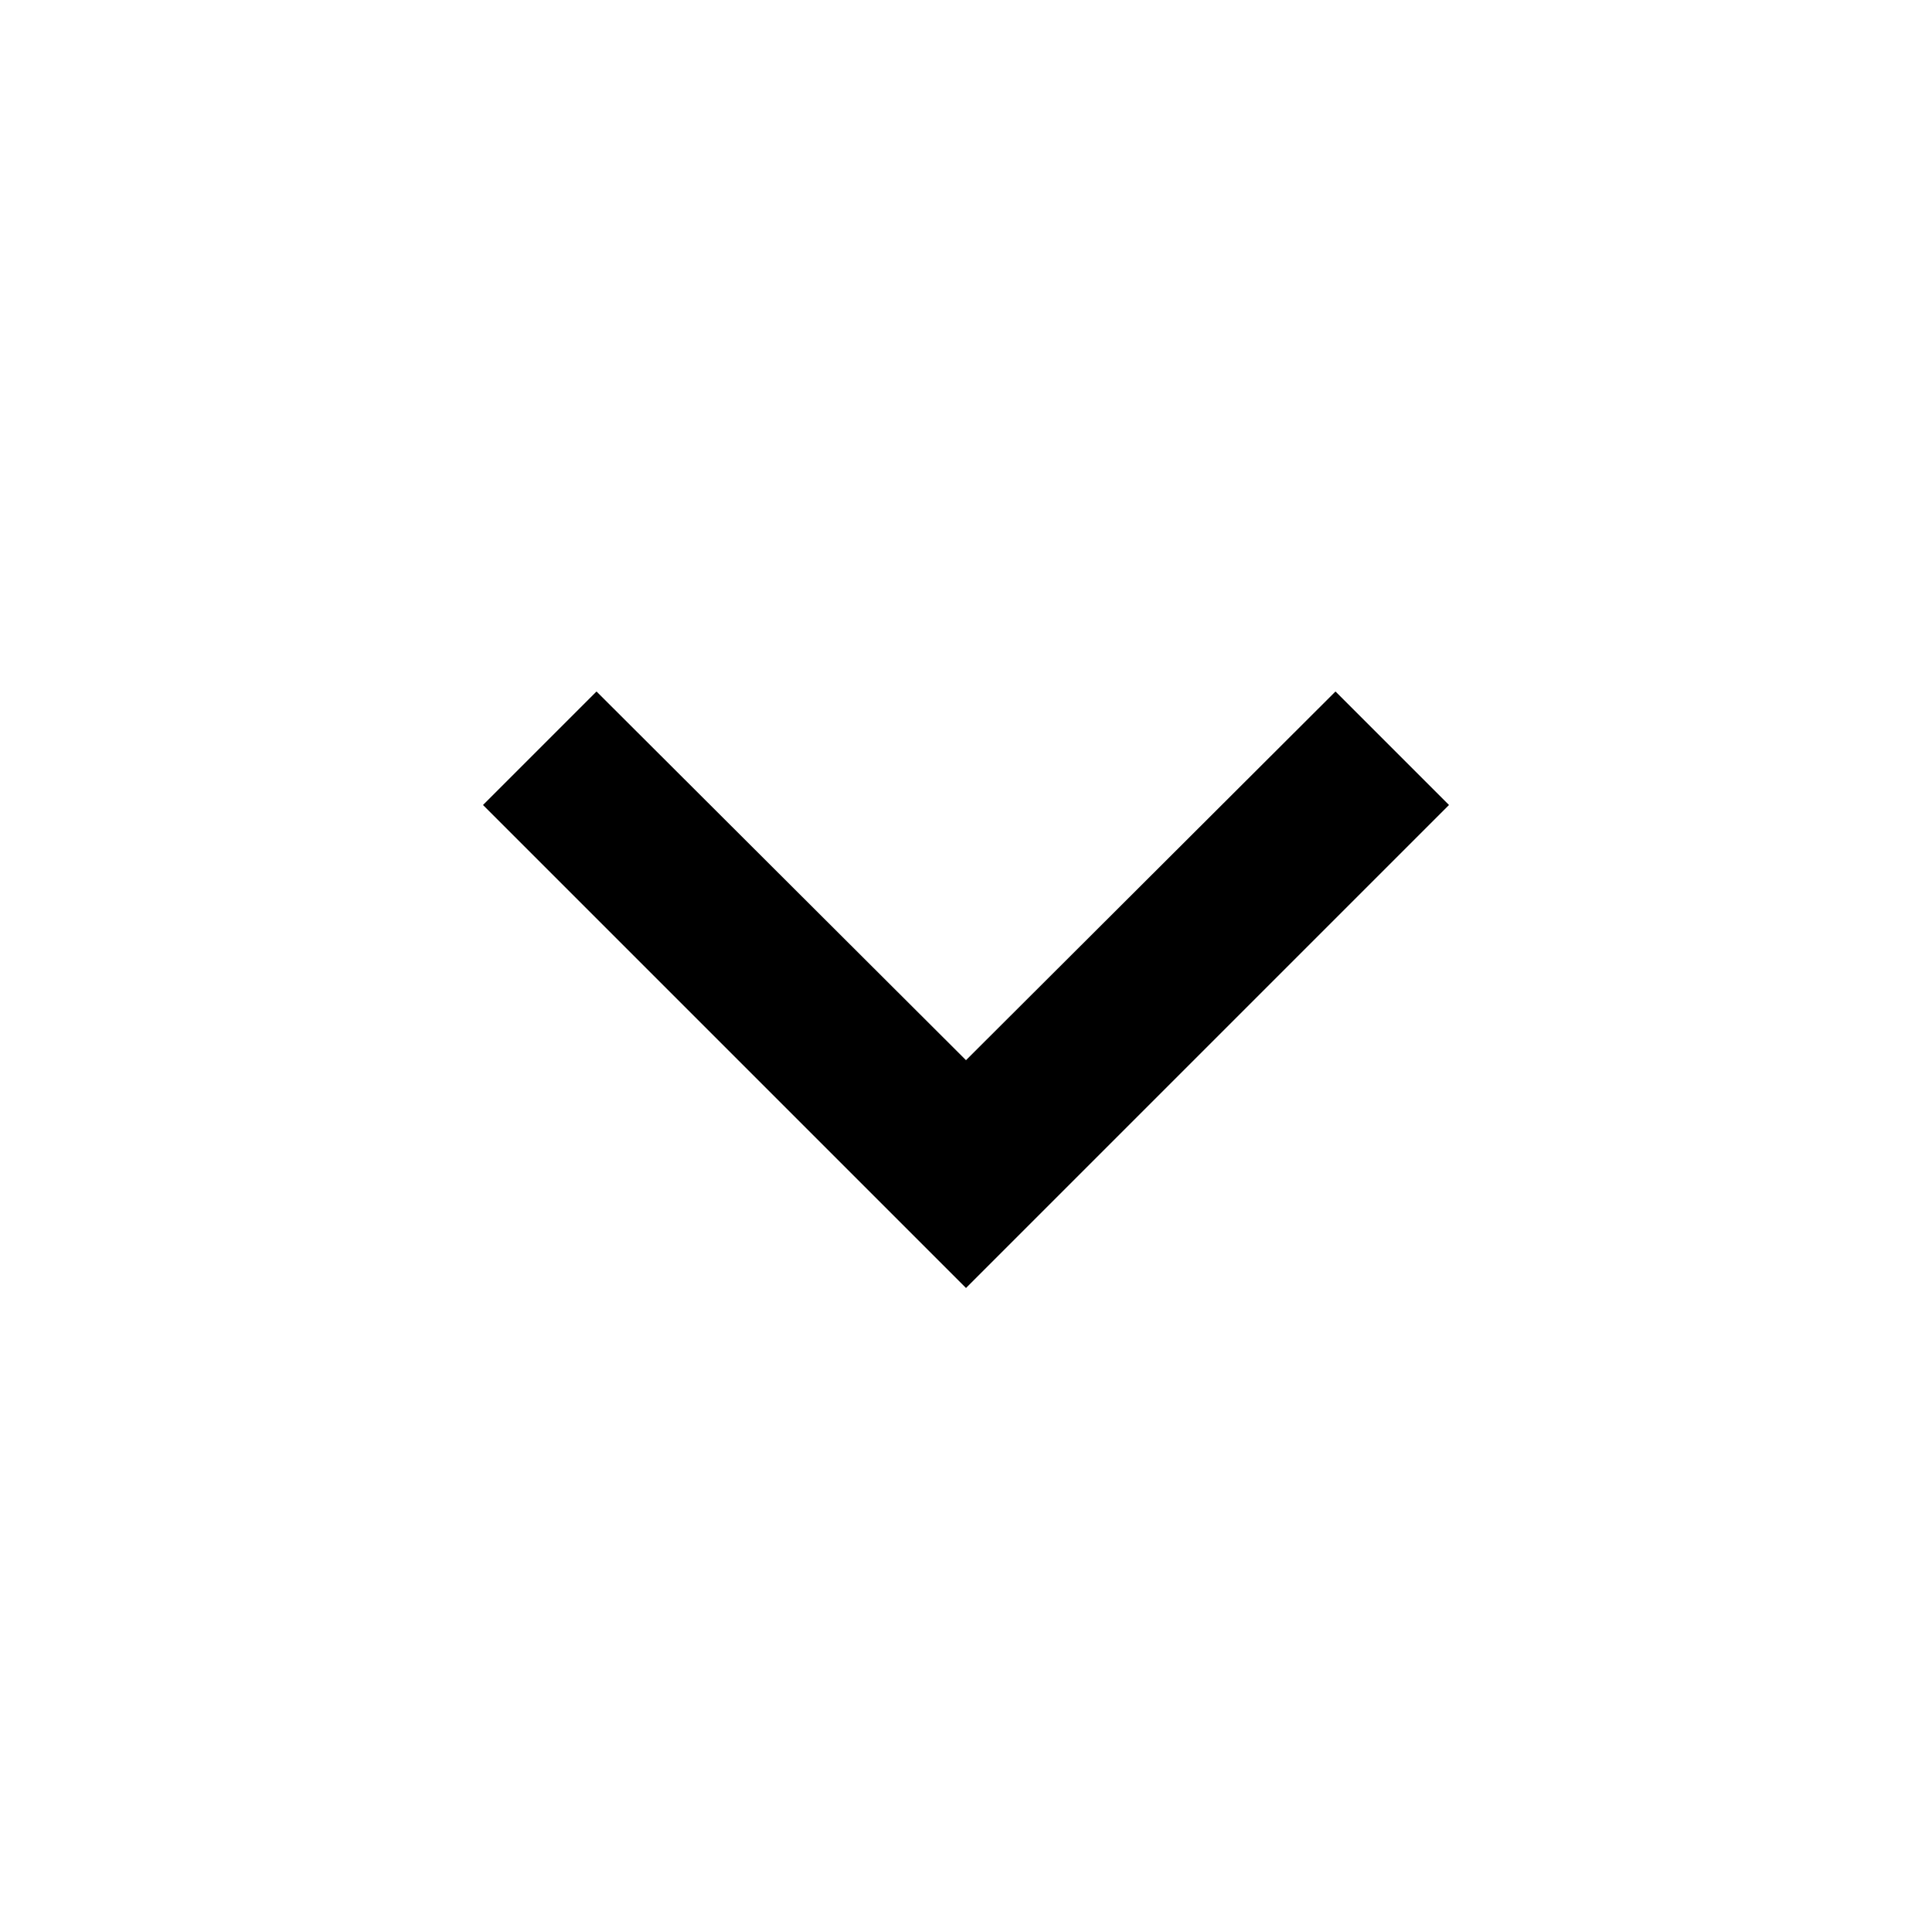
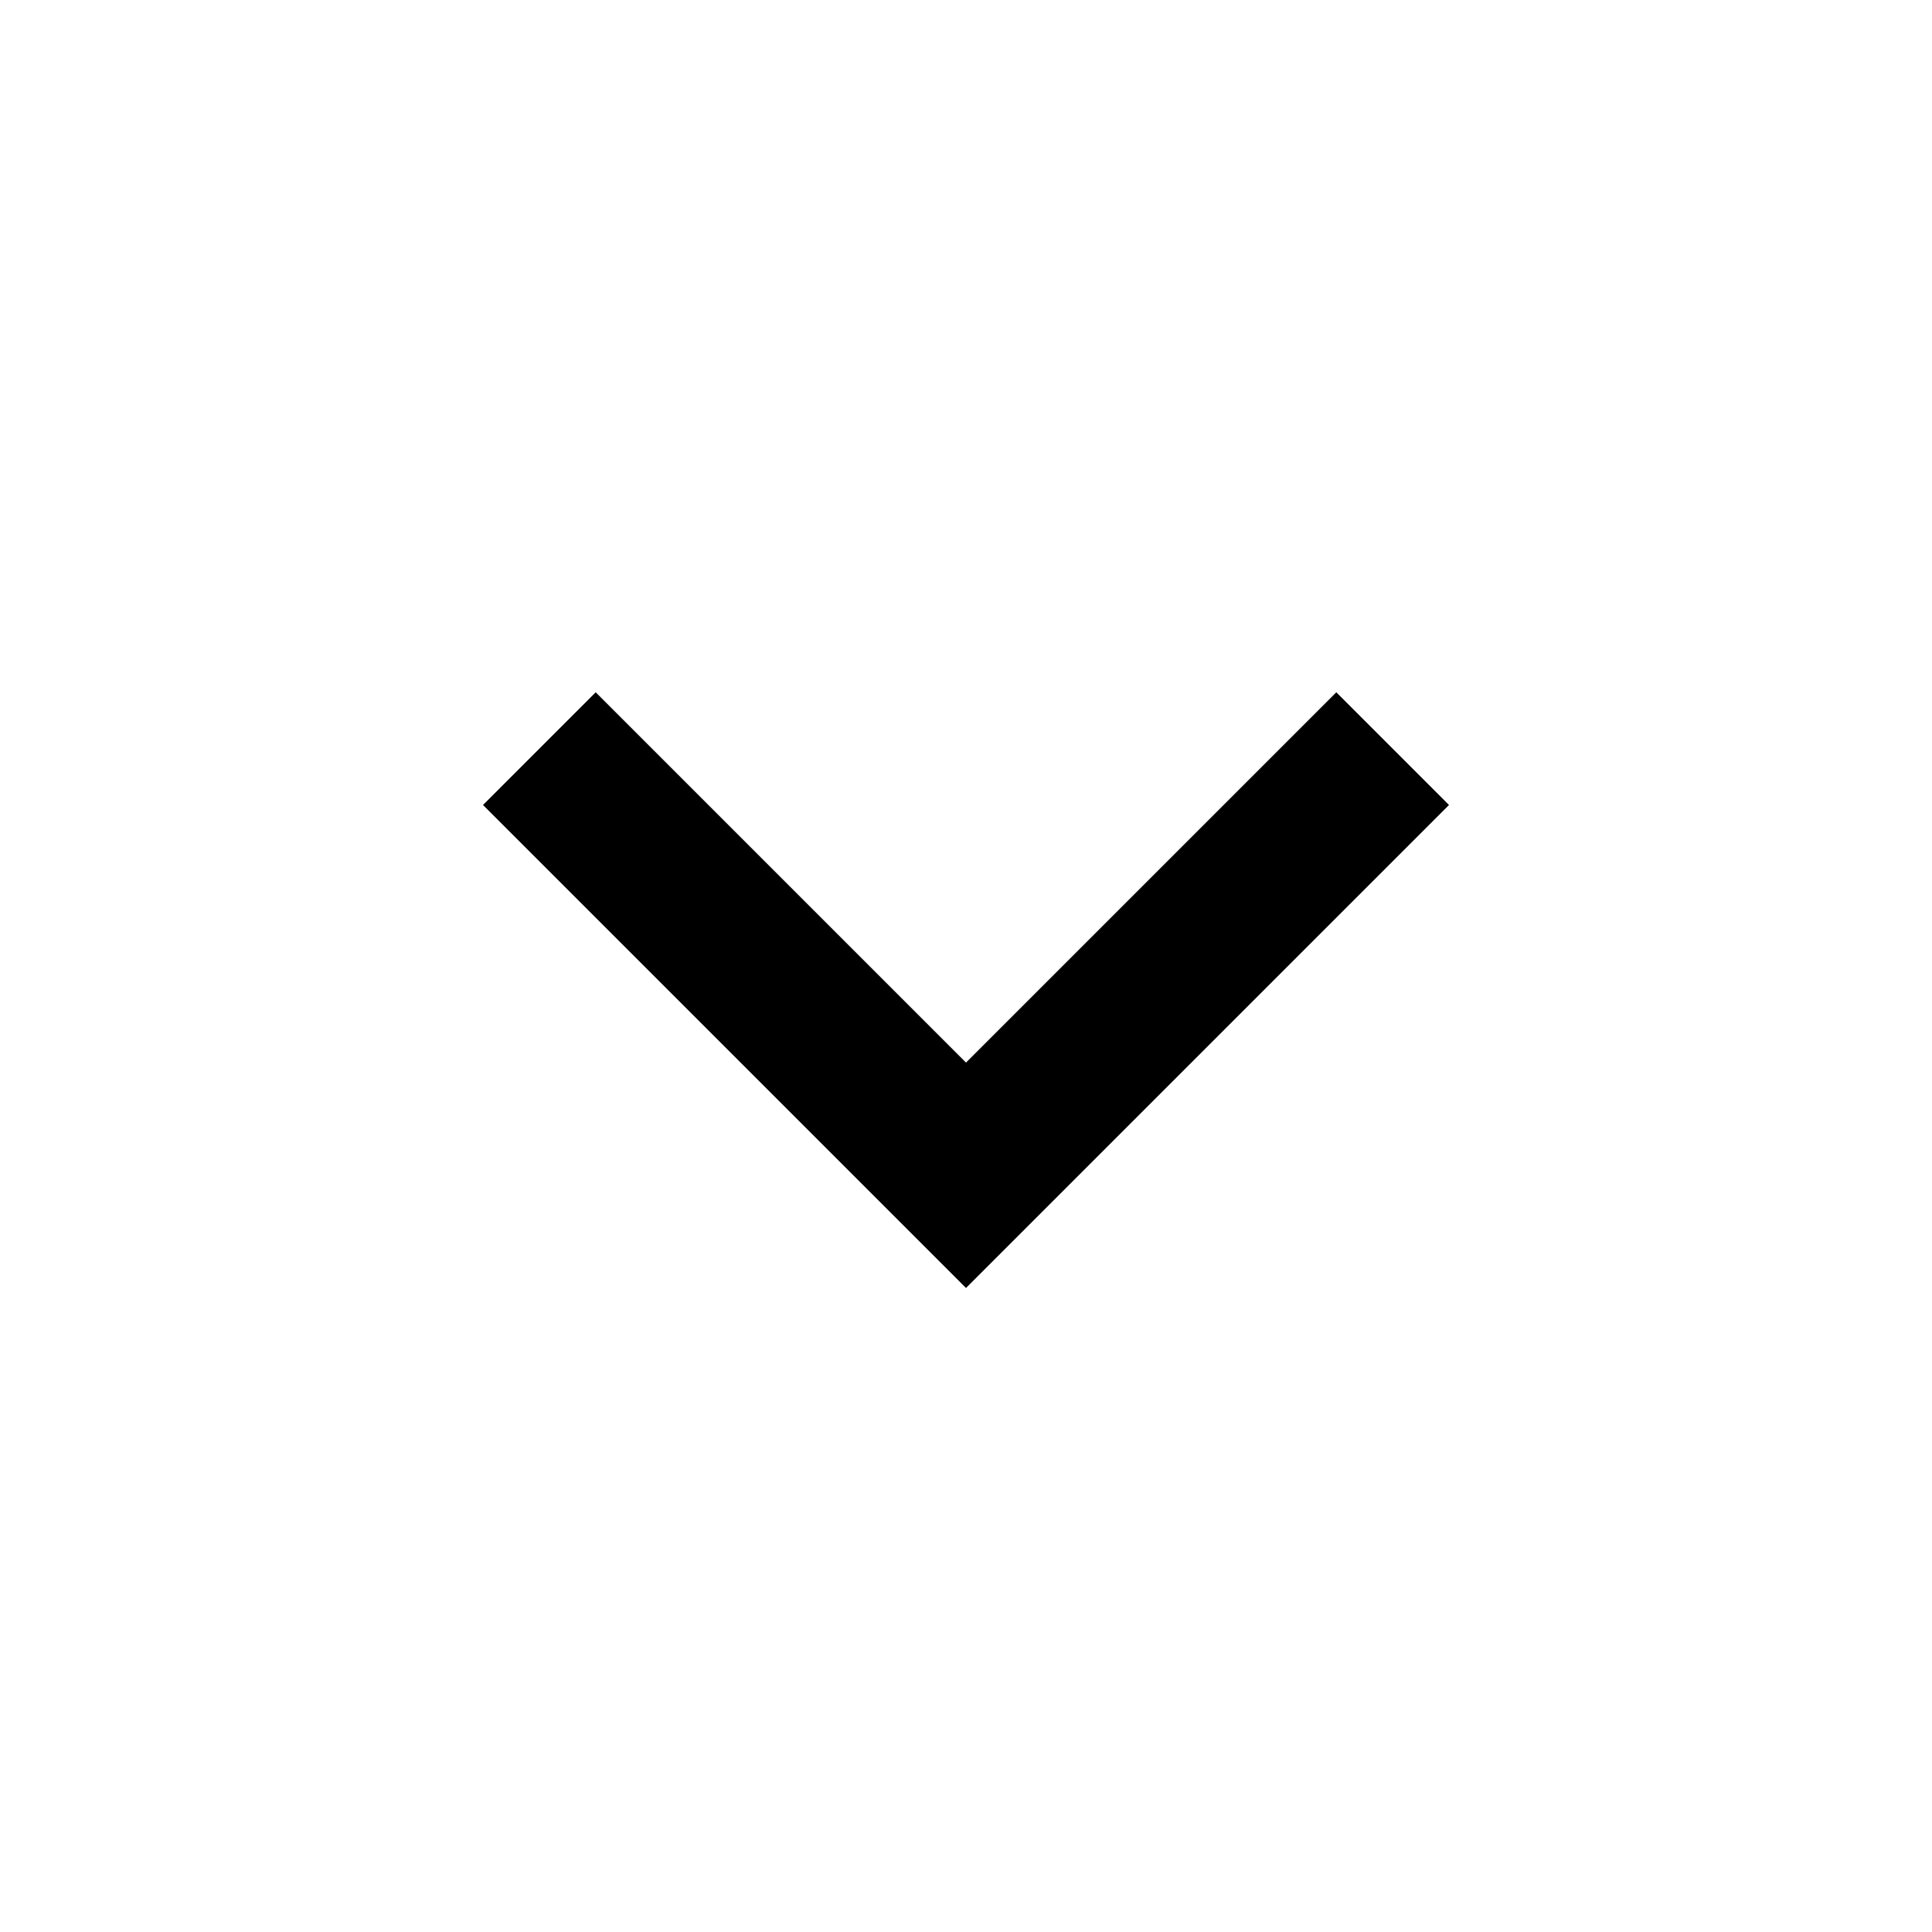
- <svg xmlns="http://www.w3.org/2000/svg" width="48px" height="48px" viewBox="0 0 48 48" version="1.1">
-   <g id="Icon/arrow-down-black" stroke="none" stroke-width="1" fill="none" fill-rule="evenodd">
-     <polygon id="Path" fill="#000000" points="14.82 17.18 24 26.34 33.18 17.18 36 20 24 32 12 20" />
-   </g>
+ <svg xmlns="http://www.w3.org/2000/svg" version="1.1" x="0px" y="0px" viewBox="0 0 48 48" style="enable-background:new 0 0 48 48;" xml:space="preserve">
+   <style type="text/css">
+ 	.st0{fill-rule:evenodd;clip-rule:evenodd;}
+ </style>
+   <path class="st0" d="M14.8,17.2l9.2,9.2l9.2-9.2L36,20L24,32L12,20L14.8,17.2z" />
</svg>
